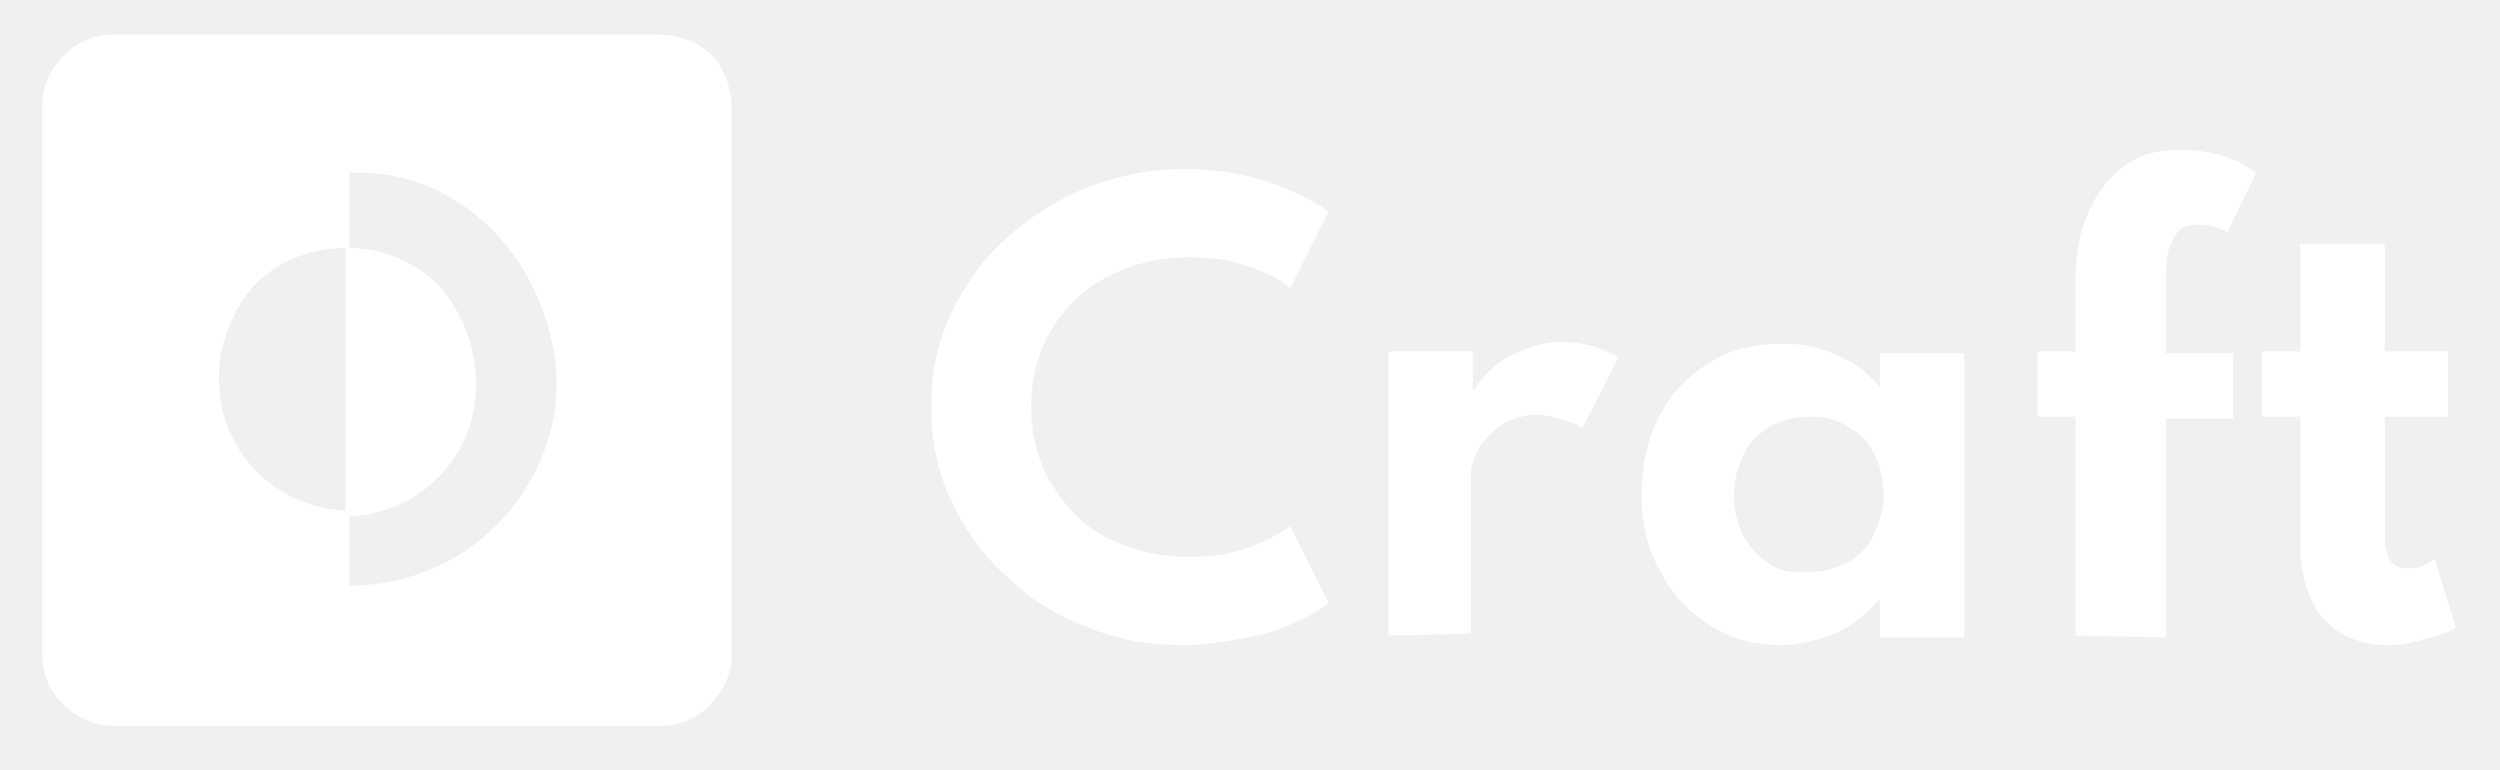
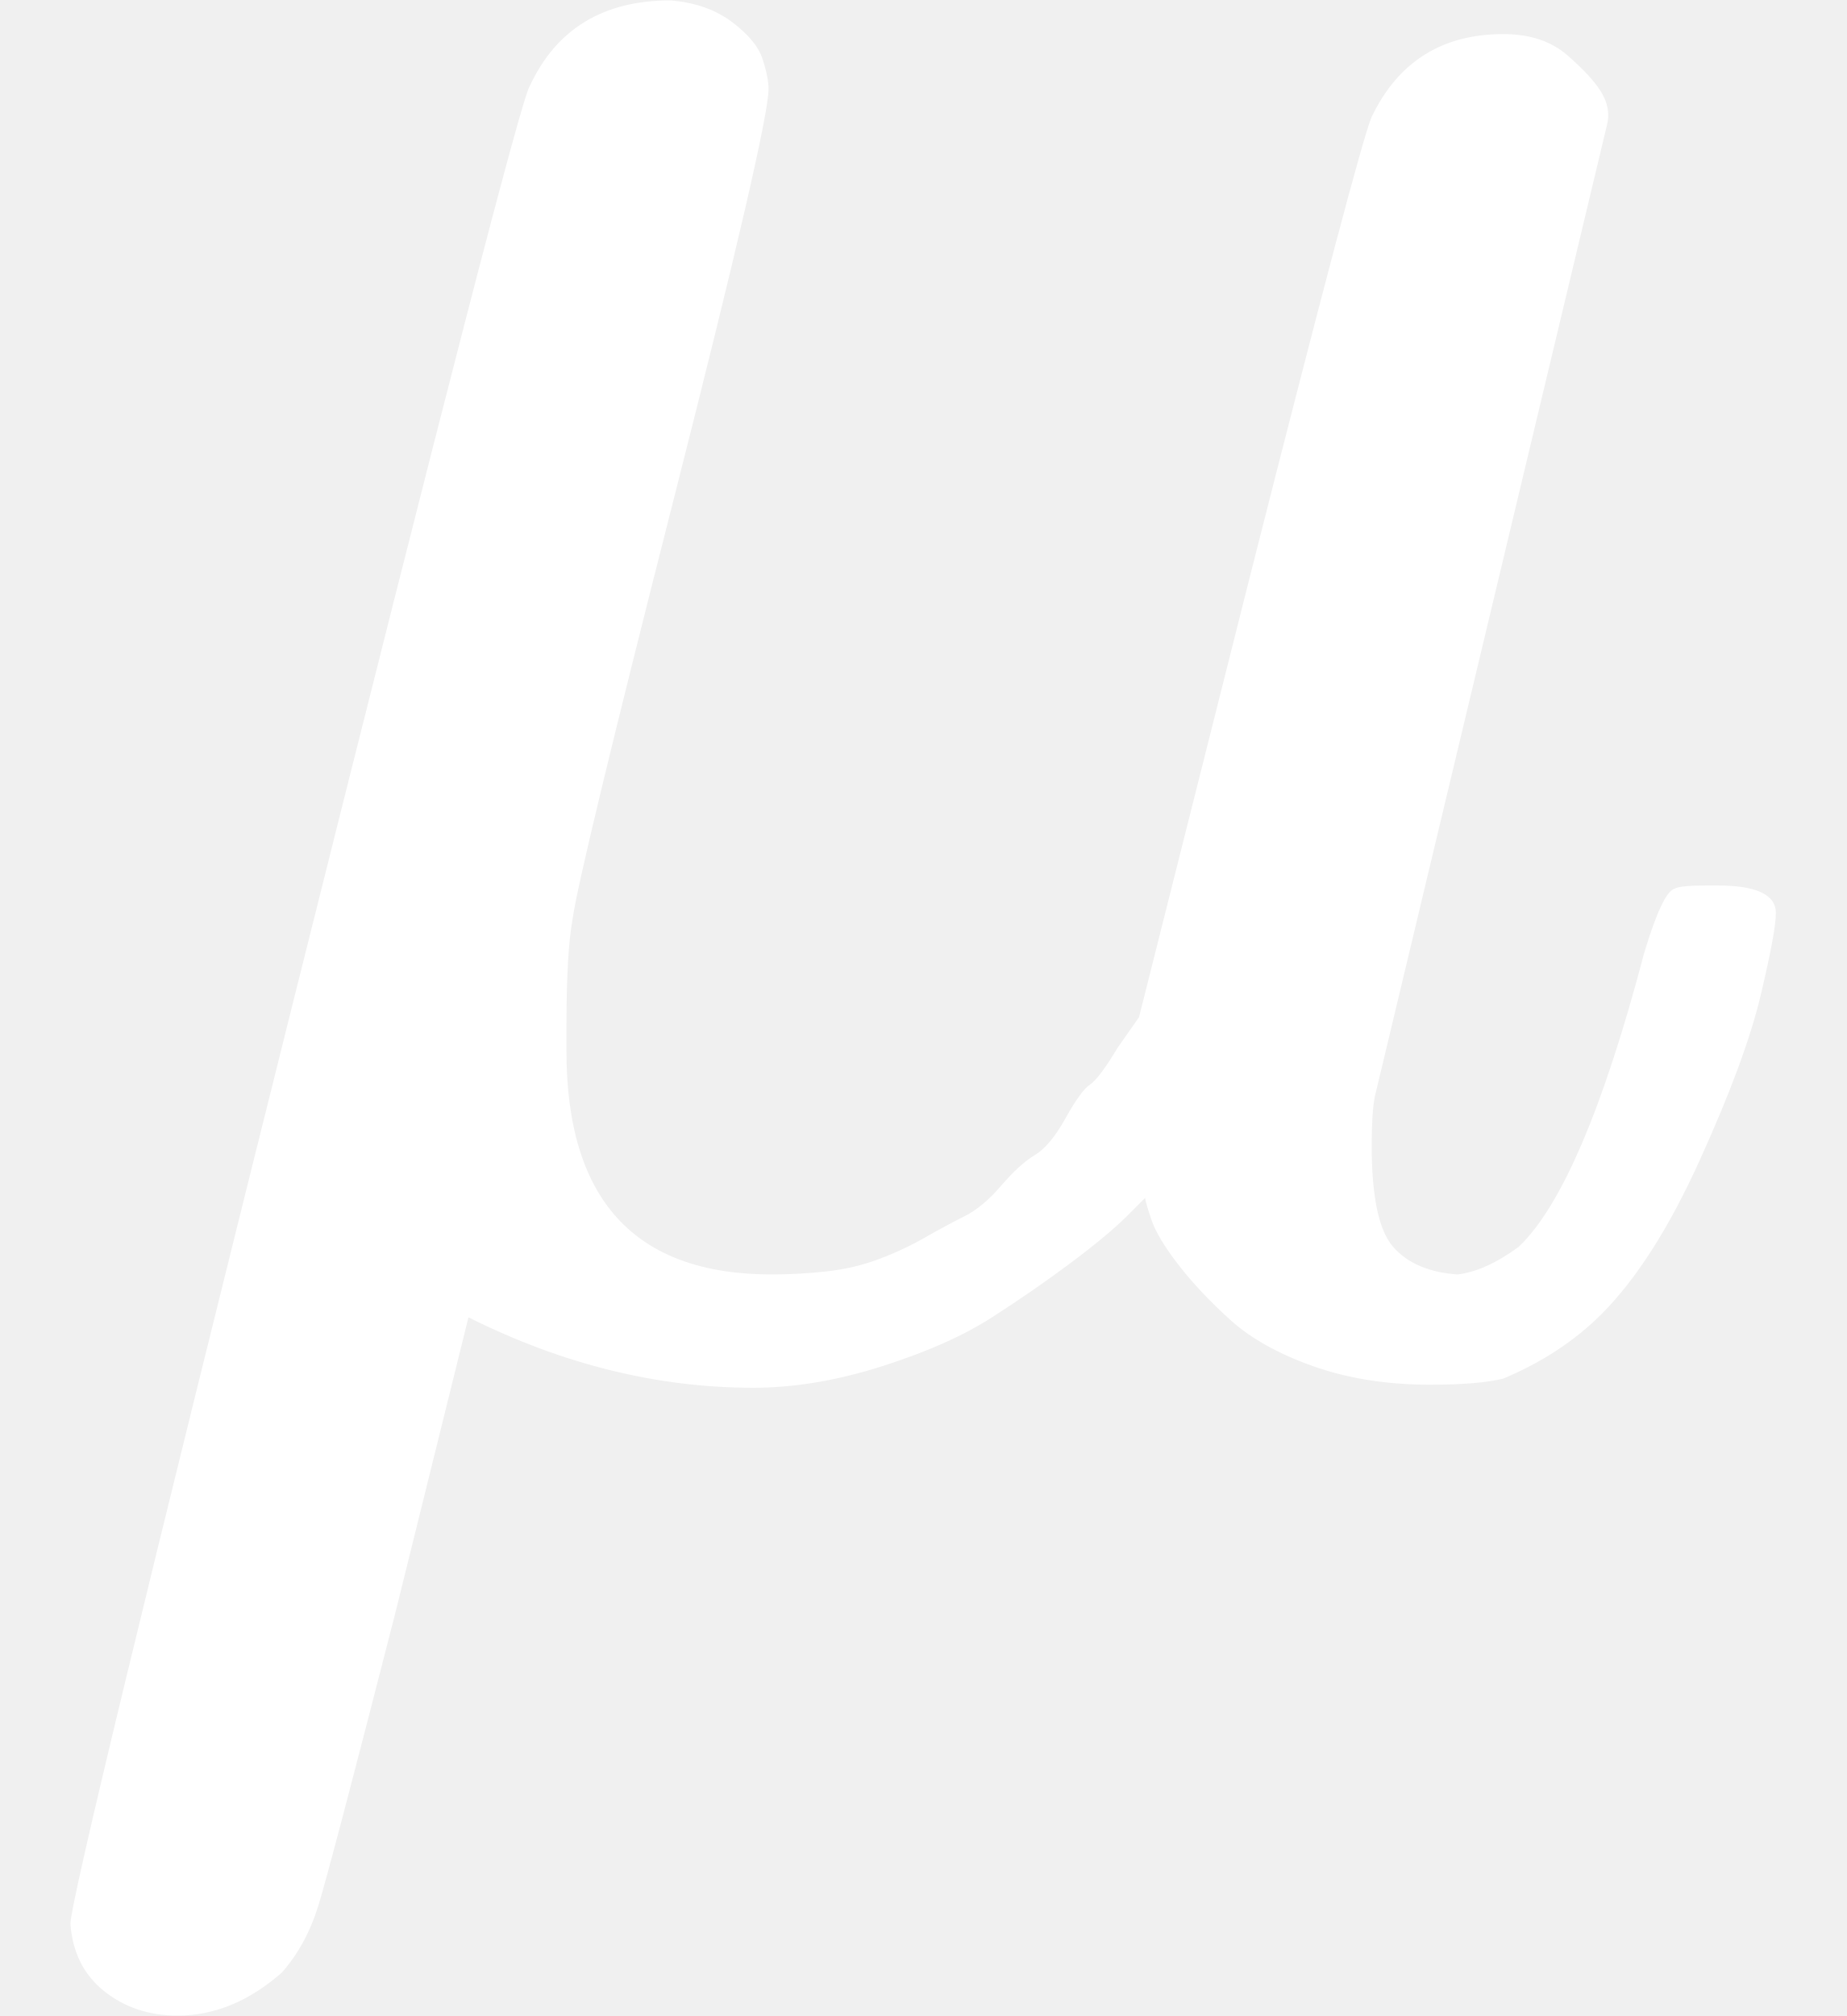
- <svg xmlns="http://www.w3.org/2000/svg" version="1.0" id="Layer_1" x="0px" y="0px" viewBox="0 0 130.2 40.1" style="enable-background:new 0 0 130.2 40.1;" xml:space="preserve">
-   <style type="text/css">
- 	.st0{fill:#FFFFFF;}
- </style>
-   <g>
-     <g>
-       <path class="st0" d="M61.6,33.6c-1.8,0-3.5-0.3-5.1-1c-1.6-0.6-3-1.5-4.2-2.7c-1.2-1.1-2.1-2.4-2.8-3.9s-1-3.1-1-4.8    s0.3-3.3,1-4.8s1.6-2.8,2.8-3.9s2.6-2,4.2-2.7c1.6-0.6,3.3-1,5.1-1c1.5,0,2.9,0.2,4.2,0.6c1.3,0.4,2.5,1,3.4,1.6l-2,4    c-0.6-0.5-1.4-0.9-2.4-1.2c-0.9-0.3-1.9-0.4-2.9-0.4c-1.2,0-2.3,0.2-3.3,0.6s-1.9,0.9-2.6,1.6c-0.7,0.7-1.3,1.5-1.7,2.5    c-0.4,0.9-0.6,2-0.6,3.1s0.2,2.1,0.6,3.1c0.4,0.9,1,1.8,1.7,2.5s1.6,1.3,2.6,1.6c1,0.4,2.1,0.6,3.3,0.6c1,0,2-0.1,2.9-0.4    s1.7-0.7,2.4-1.2l2,4c-0.9,0.7-2,1.2-3.3,1.6C64.5,33.3,63.1,33.6,61.6,33.6z" />
-       <path class="st0" d="M72.3,33.1V18.3h4.4v2.1c0.5-0.8,1.2-1.5,2-1.9s1.7-0.7,2.6-0.7c0.5,0,1.1,0.1,1.6,0.2c0.6,0.2,1,0.4,1.4,0.6    l-1.9,3.7c-0.3-0.2-0.7-0.4-1.2-0.5c-0.4-0.1-0.8-0.2-1.2-0.2c-0.6,0-1.1,0.2-1.6,0.4c-0.5,0.3-0.9,0.7-1.3,1.2    c-0.3,0.5-0.5,1-0.5,1.5V33L72.3,33.1L72.3,33.1z" />
-       <path class="st0" d="M92.8,33.6c-1.4,0-2.6-0.3-3.7-1s-2-1.6-2.6-2.8c-0.7-1.2-1-2.5-1-4.1c0-1.5,0.3-2.8,0.9-4s1.5-2.1,2.6-2.8    c1.1-0.7,2.4-1,3.8-1c1.1,0,2,0.2,2.9,0.6s1.7,1,2.2,1.7v-1.8h4.4v14.8h-4.4v-2c-0.7,0.8-1.5,1.4-2.3,1.8    C94.7,33.3,93.8,33.6,92.8,33.6z M94.1,29.8c0.8,0,1.5-0.2,2.1-0.5s1.1-0.8,1.4-1.5c0.3-0.6,0.5-1.3,0.5-2.1    c0-0.8-0.2-1.5-0.5-2.1s-0.8-1.1-1.4-1.4c-0.6-0.4-1.3-0.5-2-0.5c-0.8,0-1.4,0.2-2,0.5c-0.6,0.4-1.1,0.8-1.4,1.5    c-0.3,0.6-0.5,1.3-0.5,2.1c0,0.8,0.2,1.5,0.5,2.1s0.8,1.1,1.4,1.5S93.3,29.8,94.1,29.8z" />
-       <path class="st0" d="M108.1,33.1V21.7h-2v-3.4h2v-3.7c0-1.4,0.2-2.6,0.7-3.6c0.4-1,1.1-1.8,1.9-2.4c0.8-0.6,1.8-0.8,2.9-0.8    c0.7,0,1.4,0.1,2.1,0.3c0.7,0.2,1.3,0.5,1.8,0.9l-1.5,3.1c-0.5-0.3-1-0.4-1.5-0.4s-0.9,0.1-1.1,0.4s-0.4,0.6-0.5,1.1    c-0.1,0.4-0.1,1-0.1,1.6v3.6h3.5v3.4h-3.5v11.4L108.1,33.1L108.1,33.1z" />
-       <path class="st0" d="M124.4,33.6c-1.5,0-2.6-0.5-3.4-1.4c-0.8-0.9-1.2-2.3-1.2-3.9v-6.6h-2v-3.4h2v-5.6h4.4v5.6h3.3v3.4h-3.3v6.2    c0,0.6,0.1,1,0.3,1.3s0.5,0.4,1,0.4s0.9-0.2,1.3-0.5l1.1,3.6c-0.5,0.3-1.1,0.5-1.7,0.6C125.6,33.5,125,33.6,124.4,33.6z" />
-     </g>
-     <g>
-       <path class="st0" d="M34.2,1.8H5.8c-2,0-3.6,1.9-3.6,3.6v28.8c0,2,1.9,3.6,3.6,3.6h28.7c2,0,3.6-1.9,3.6-3.6V5.5    C38,3.2,36.5,1.8,34.2,1.8z M18.2,30.5v-3.6c3.7-0.2,6.6-3.1,6.6-6.9c0-2-0.8-3.8-1.9-5.1c-1.3-1.3-3-2-4.9-2v13.7    c-3.7-0.2-6.6-3.1-6.6-6.9c0-1.9,0.8-3.7,1.9-4.9c1.3-1.3,3-1.9,4.9-1.9V9c5.7-0.3,10.5,4.6,10.8,10.8    C29,25.7,24.2,30.5,18.2,30.5z" />
+ <svg xmlns="http://www.w3.org/2000/svg" xmlns:xlink="http://www.w3.org/1999/xlink" width="1.364ex" height="1.489ex" viewBox="0 -442 603 658" aria-hidden="true" style="">
+   <defs>
+     <path id="MJX-6-TEX-I-1D707" d="M58 -216Q44 -216 34 -208T23 -186Q23 -176 96 116T173 414Q186 442 219 442Q231 441 239 435T249 423T251 413Q251 401 220 279T187 142Q185 131 185 107V99Q185 26 252 26Q261 26 270 27T287 31T302 38T315 45T327 55T338 65T348 77T356 88T365 100L372 110L408 253Q444 395 448 404Q461 431 491 431Q504 431 512 424T523 412T525 402L449 84Q448 79 448 68Q448 43 455 35T476 26Q485 27 496 35Q517 55 537 131Q543 151 547 152Q549 153 557 153H561Q580 153 580 144Q580 138 575 117T555 63T523 13Q510 0 491 -8Q483 -10 467 -10Q446 -10 429 -4T402 11T385 29T376 44T374 51L368 45Q362 39 350 30T324 12T288 -4T246 -11Q199 -11 153 12L129 -85Q108 -167 104 -180T92 -202Q76 -216 58 -216Z" />
+   </defs>
+   <g stroke="white" fill="white" stroke-width="0" transform="matrix(1 0 0 -1 0 0)">
+     <g data-mml-node="math">
+       <g data-mml-node="mi">
+         <use xlink:href="#MJX-6-TEX-I-1D707" />
+       </g>
    </g>
  </g>
</svg>
